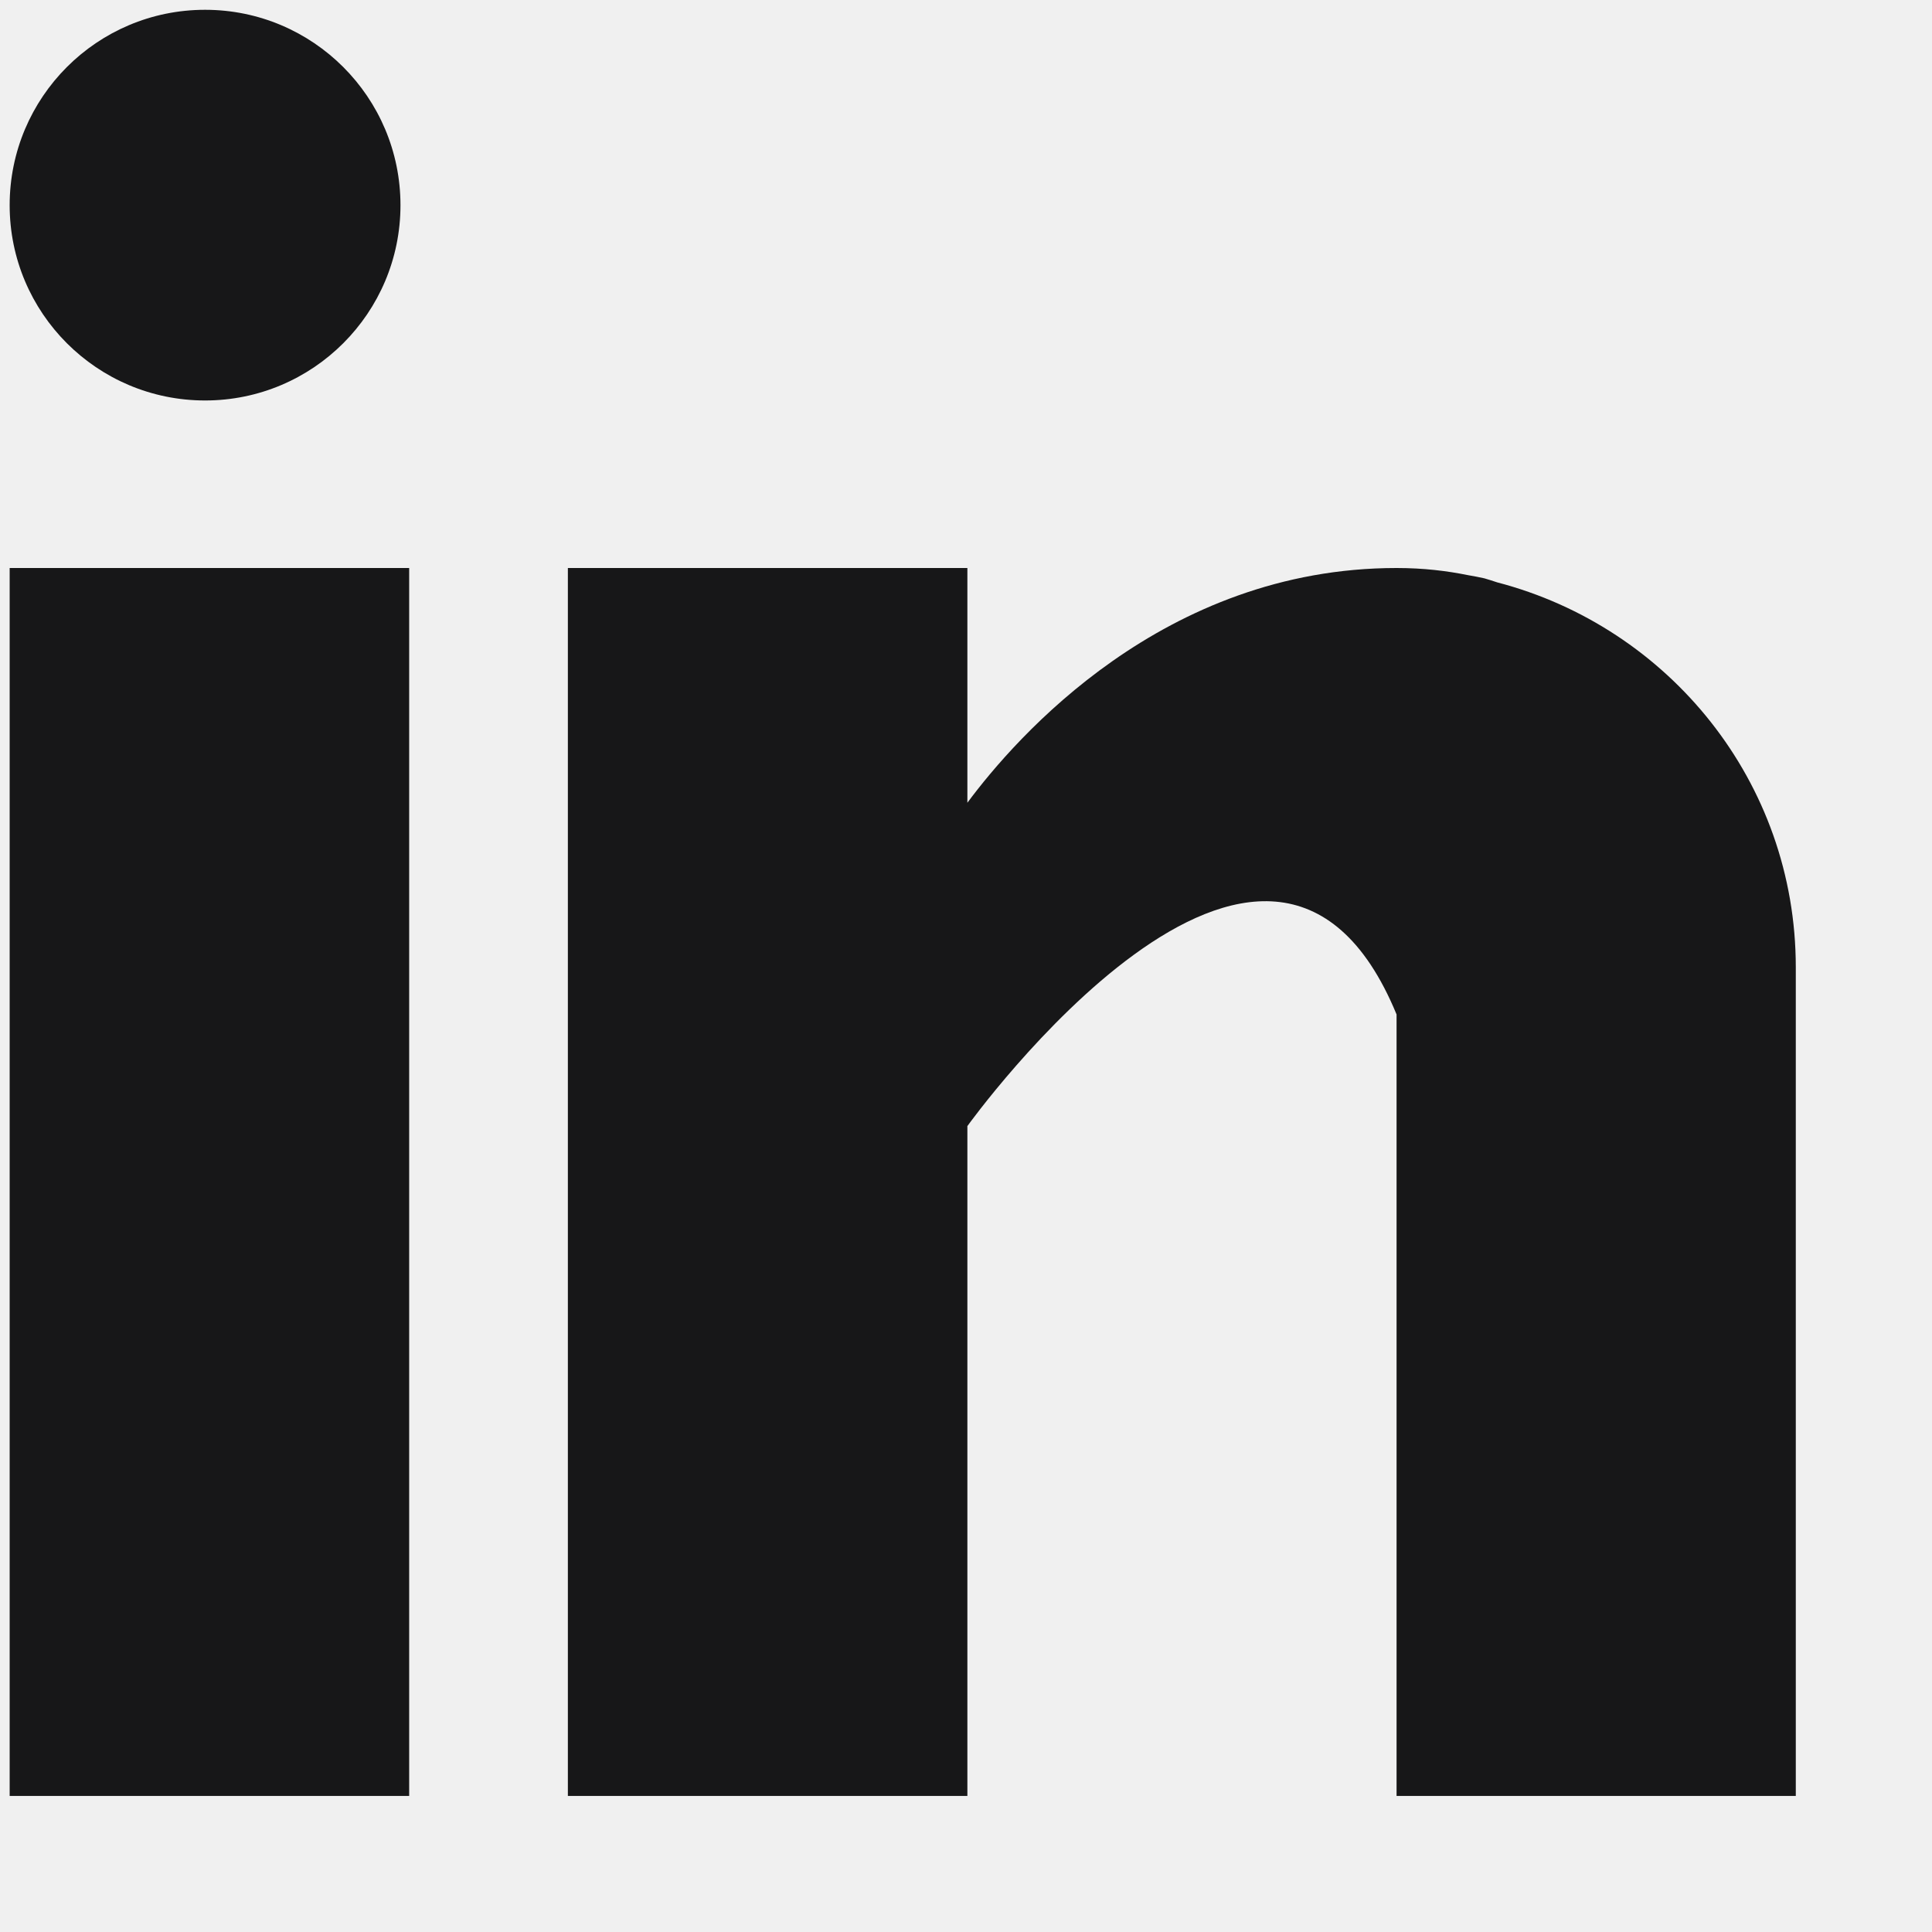
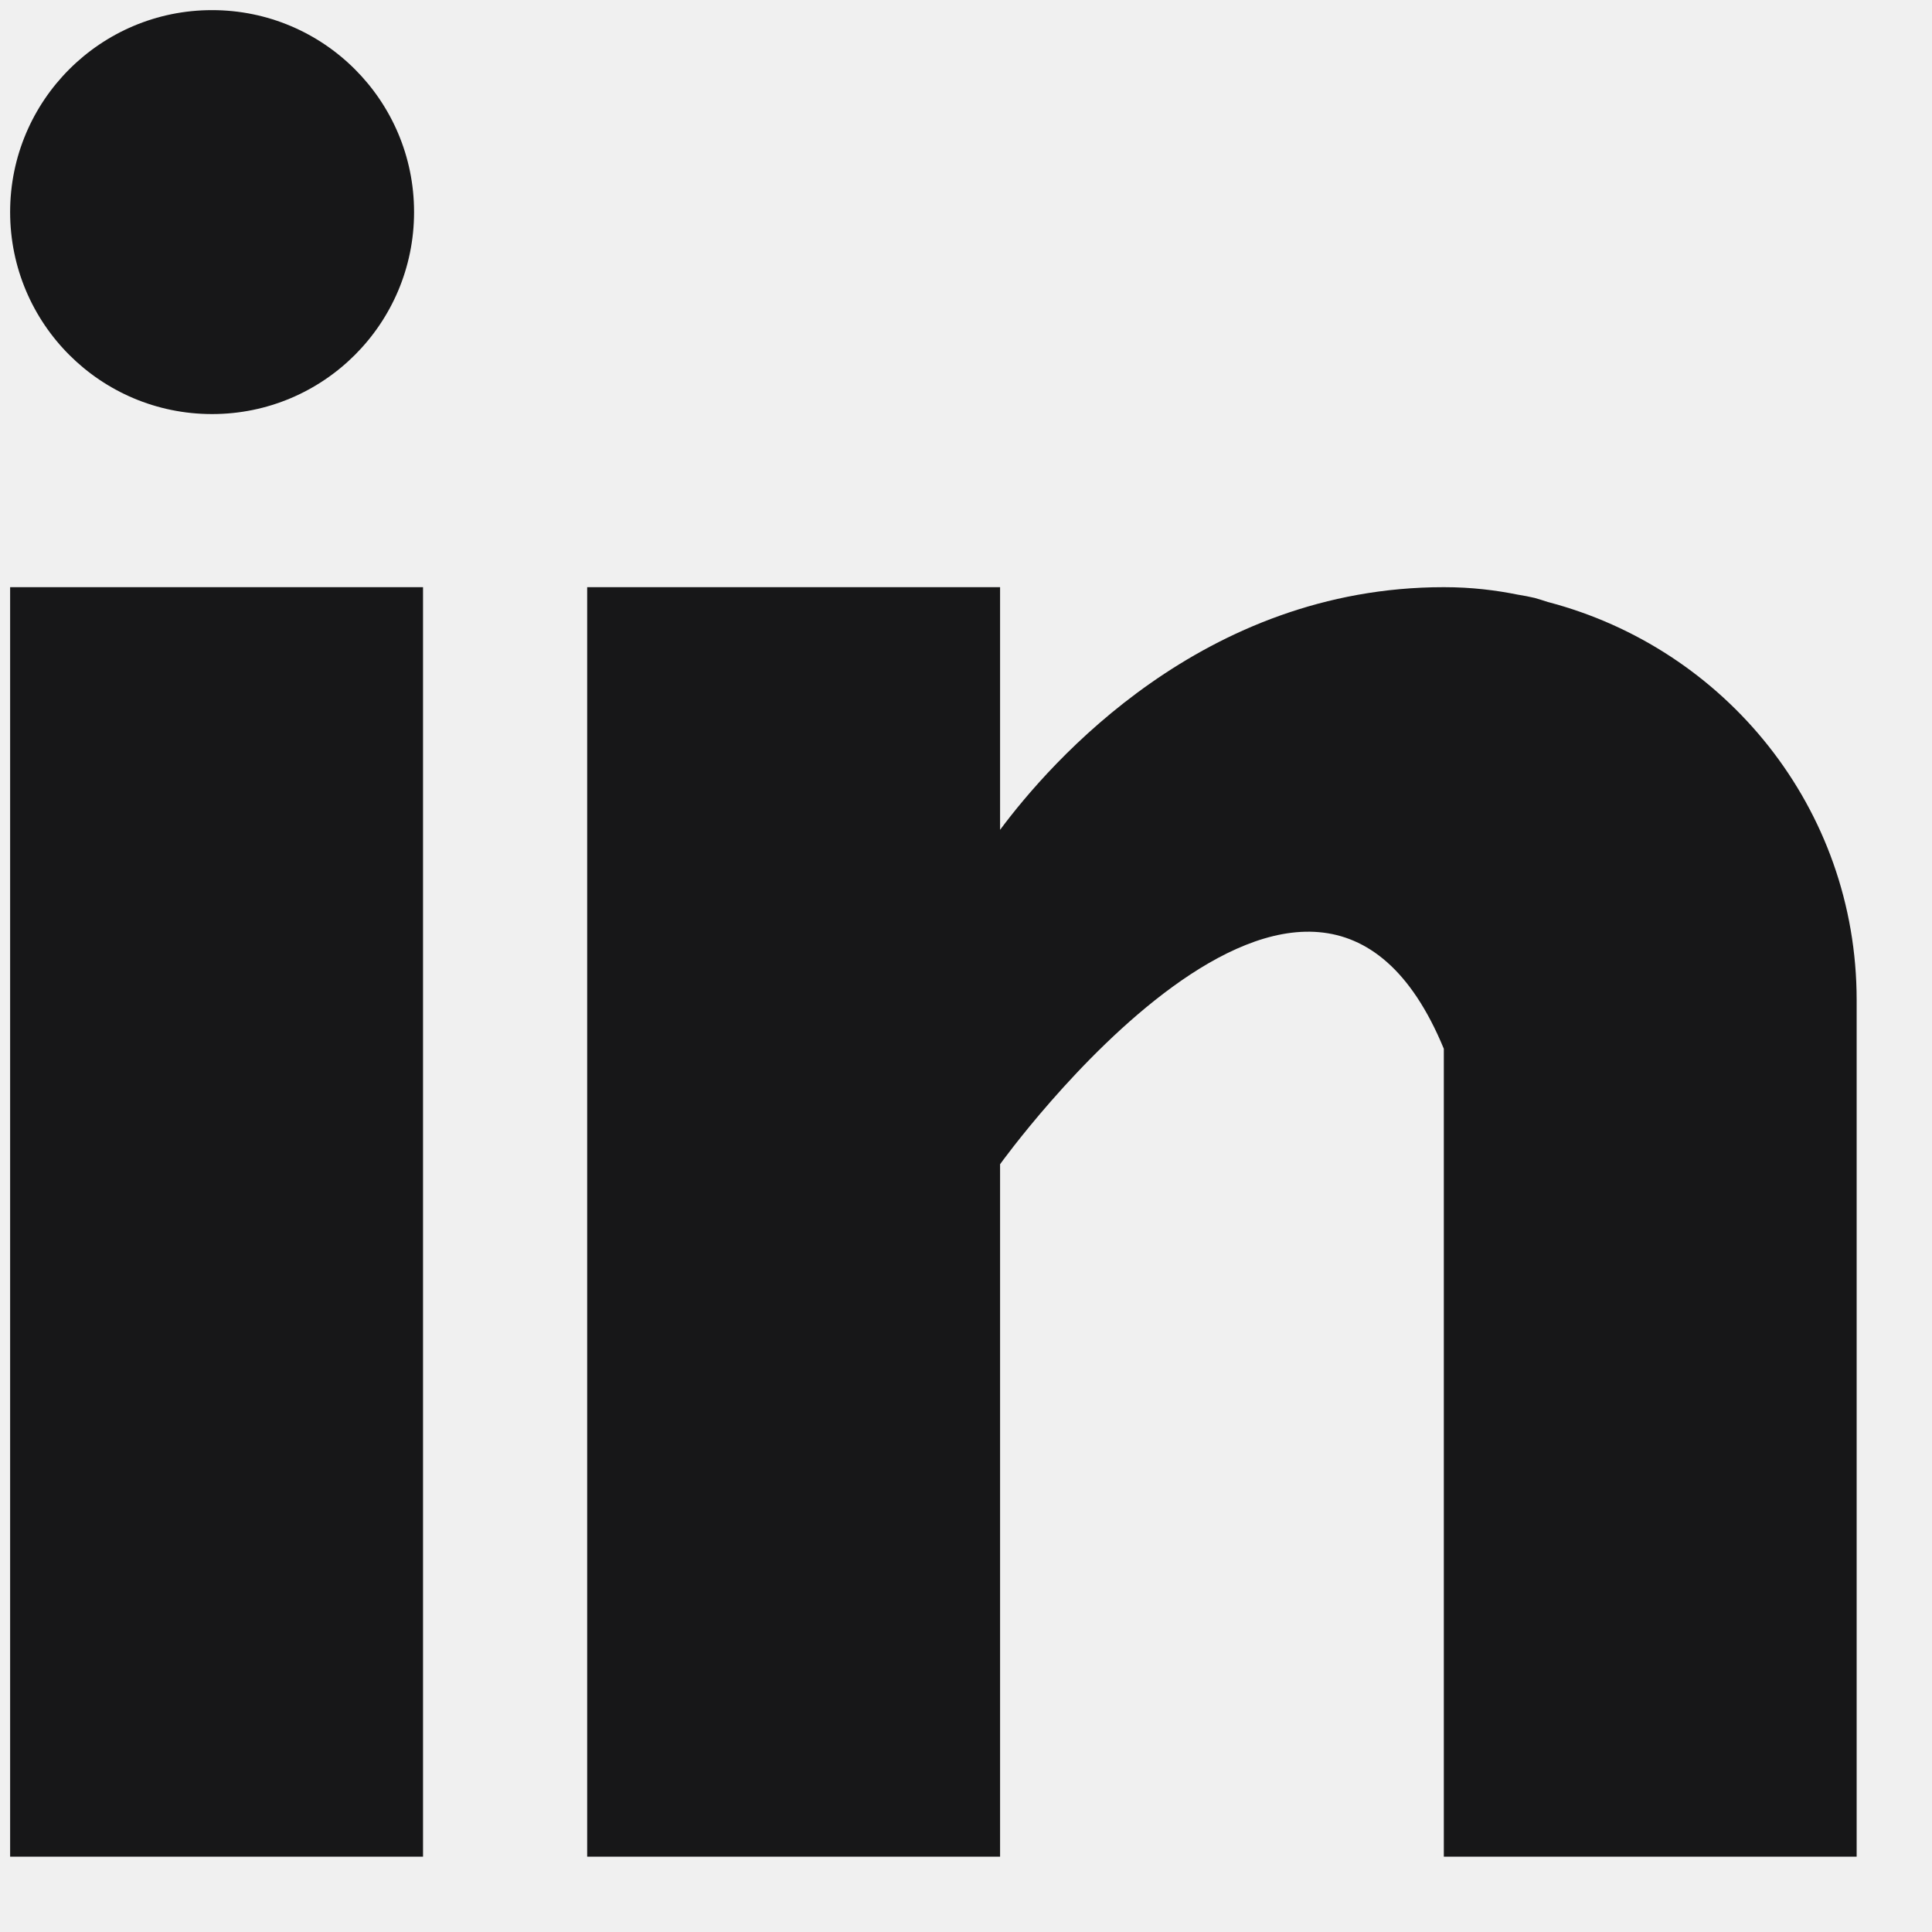
- <svg xmlns="http://www.w3.org/2000/svg" width="14" height="14" viewBox="0 0 14 14" fill="none">
+ <svg xmlns="http://www.w3.org/2000/svg" width="25" height="25" viewBox="0 0 25 25" fill="none">
  <g clip-path="url(#clip0)">
-     <path d="M2.965 4.116H0.07V13.014H2.965V4.116Z" fill="#171718" />
-     <path d="M10.849 4.22C10.818 4.21 10.789 4.2 10.757 4.191C10.718 4.182 10.679 4.175 10.639 4.168C10.486 4.137 10.317 4.116 10.12 4.116C8.432 4.116 7.362 5.343 7.01 5.817V4.116H4.115V13.014H7.01V8.16C7.01 8.16 9.197 5.114 10.12 7.351C10.12 9.349 10.12 13.014 10.12 13.014H13.013V7.009C13.013 5.665 12.092 4.544 10.849 4.22Z" fill="#171718" />
-     <path d="M1.486 2.902C2.268 2.902 2.902 2.268 2.902 1.487C2.902 0.705 2.268 0.071 1.486 0.071C0.704 0.071 0.07 0.705 0.07 1.487C0.07 2.268 0.704 2.902 1.486 2.902Z" fill="#171718" />
+     <path d="M5.474 7.598H0.131V24.025H5.474V7.598Z" fill="#171718" />
+     <path d="M20.029 7.79C19.972 7.772 19.918 7.753 19.858 7.737C19.787 7.72 19.715 7.707 19.642 7.695C19.358 7.638 19.048 7.598 18.683 7.598C15.568 7.598 13.592 9.863 12.941 10.738V7.598H7.598V24.025H12.941V15.065C12.941 15.065 16.979 9.441 18.683 13.571C18.683 17.259 18.683 24.025 18.683 24.025H24.025V12.94C24.025 10.457 22.324 8.389 20.029 7.79Z" fill="#171718" />
+     <path d="M2.744 5.358C4.188 5.358 5.358 4.188 5.358 2.744C5.358 1.301 4.188 0.131 2.744 0.131C1.301 0.131 0.131 1.301 0.131 2.744C0.131 4.188 1.301 5.358 2.744 5.358Z" fill="#171718" />
  </g>
  <defs>
    <clipPath id="clip0">
-       <rect x="0.07" y="0.071" width="12.943" height="12.943" fill="white" />
+       <rect x="0.131" y="0.131" width="23.895" height="23.895" fill="white" />
    </clipPath>
  </defs>
</svg>
